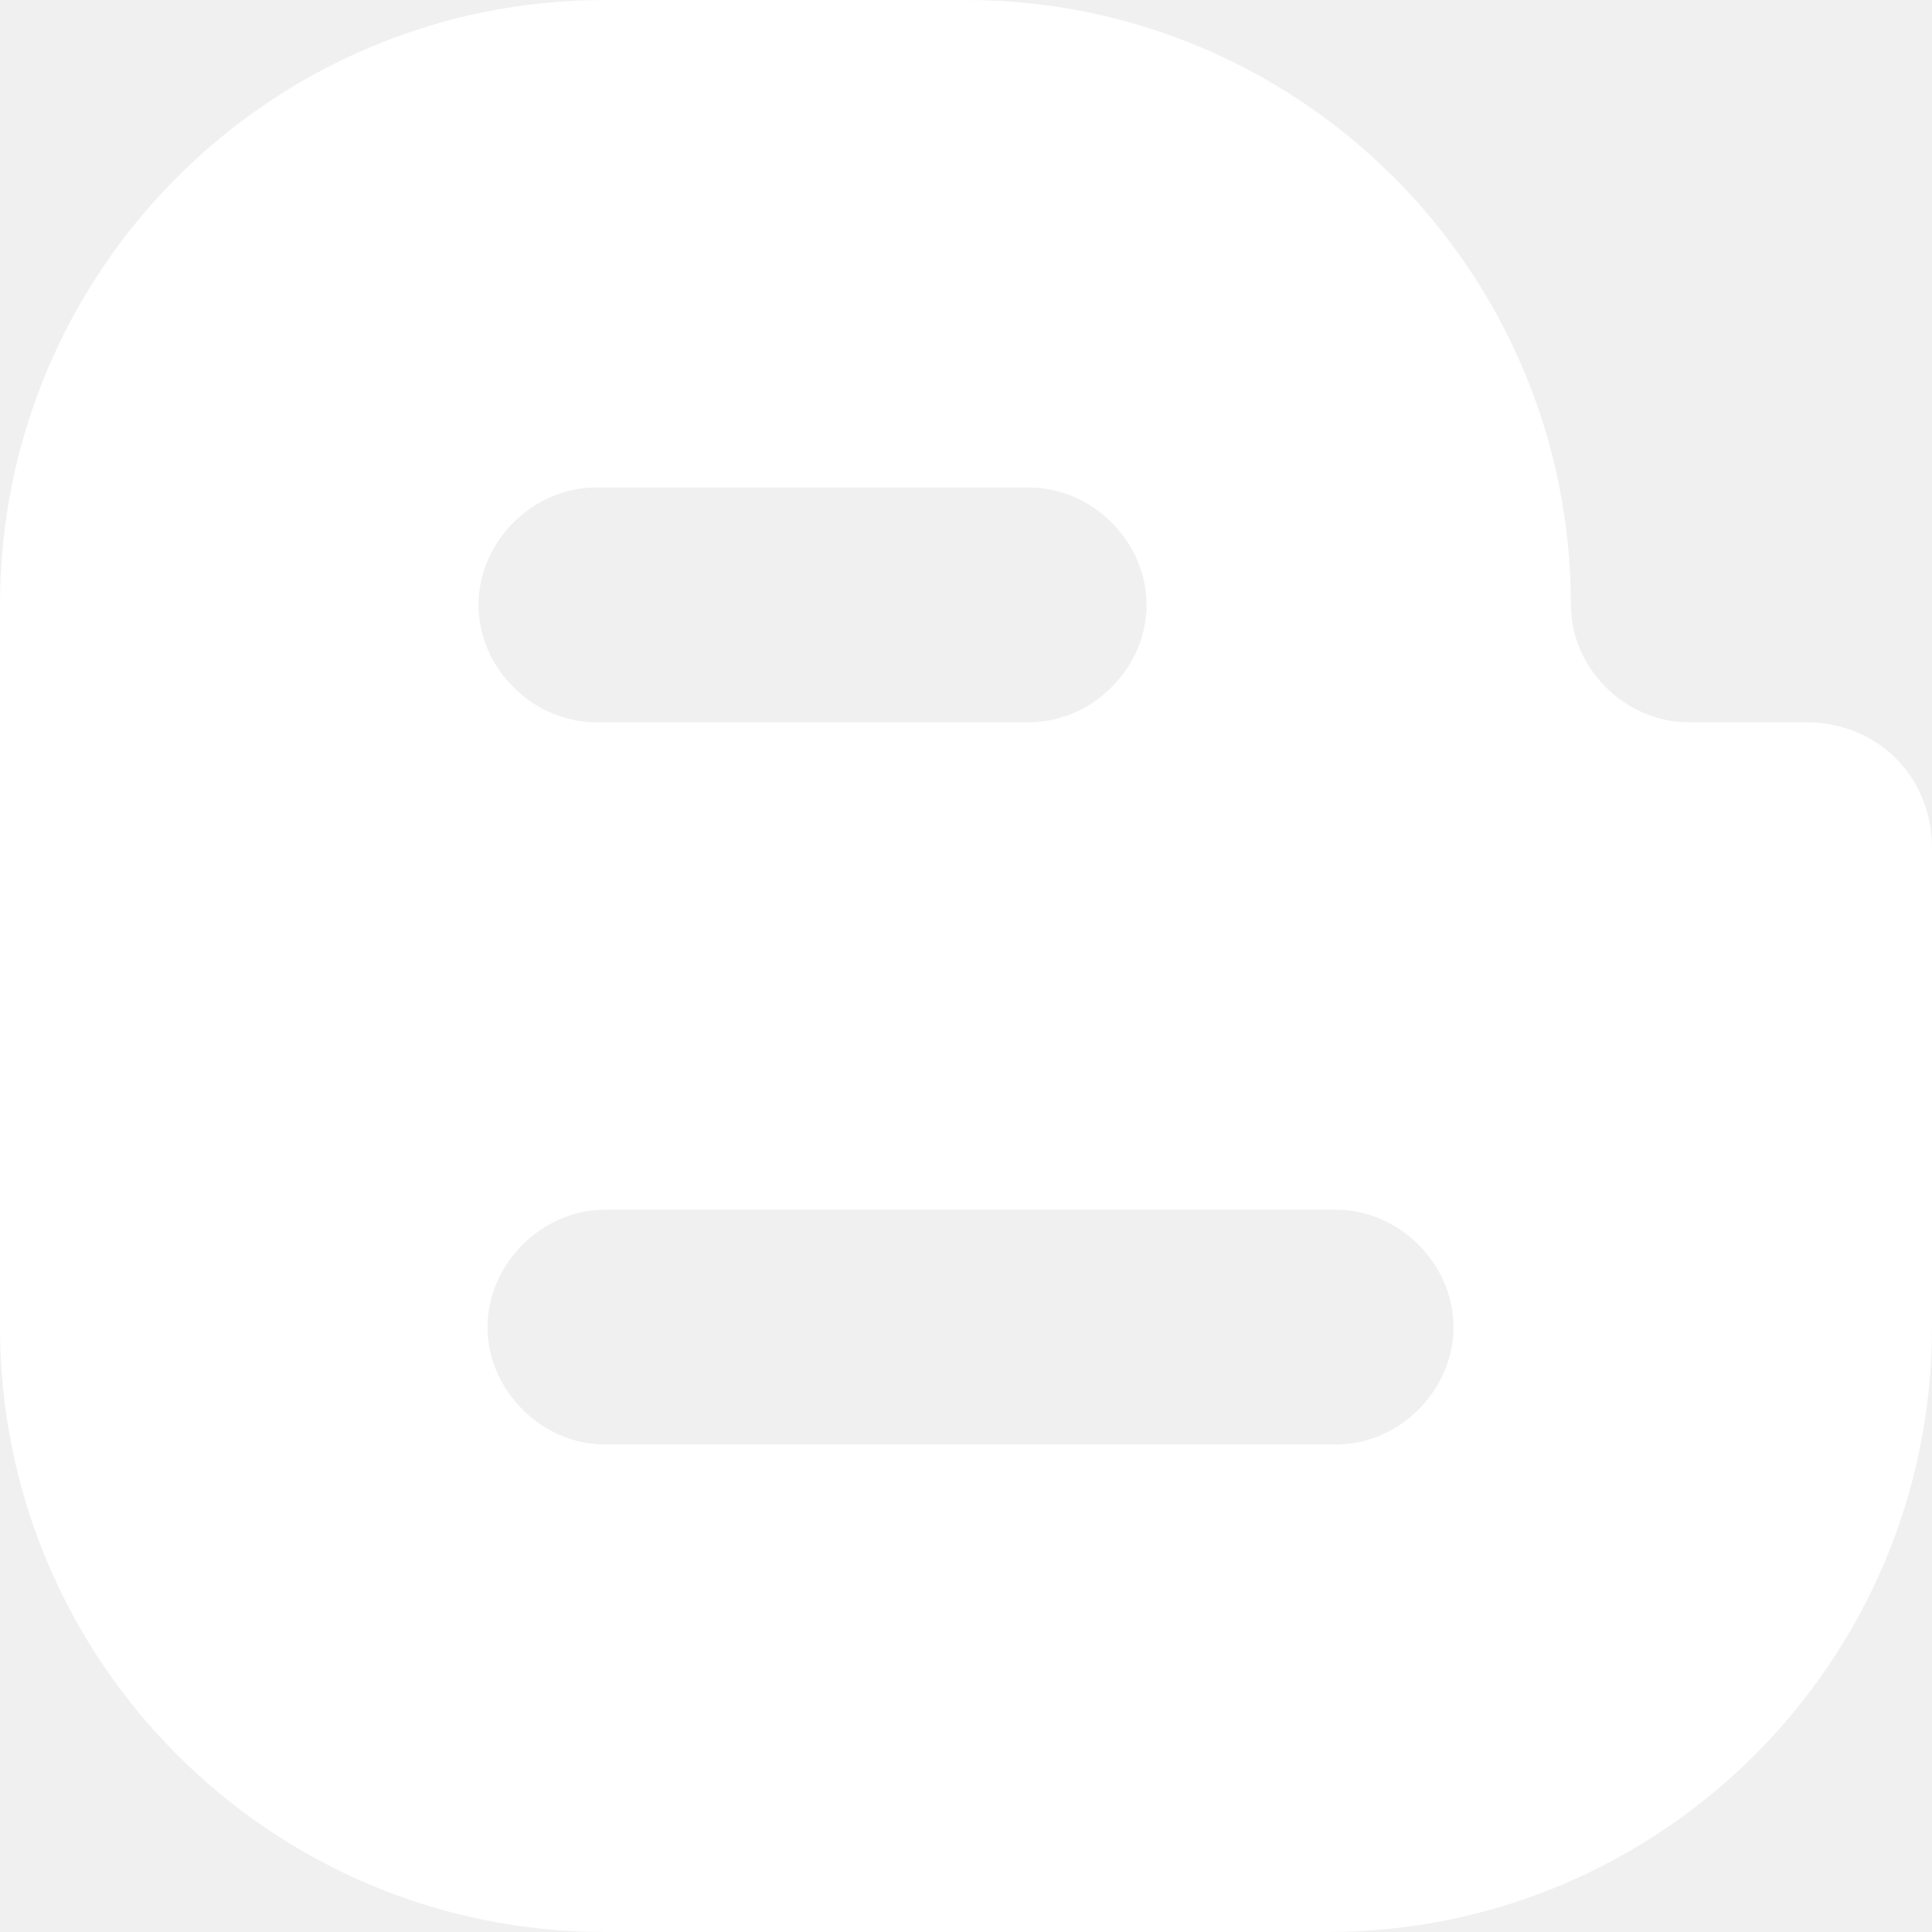
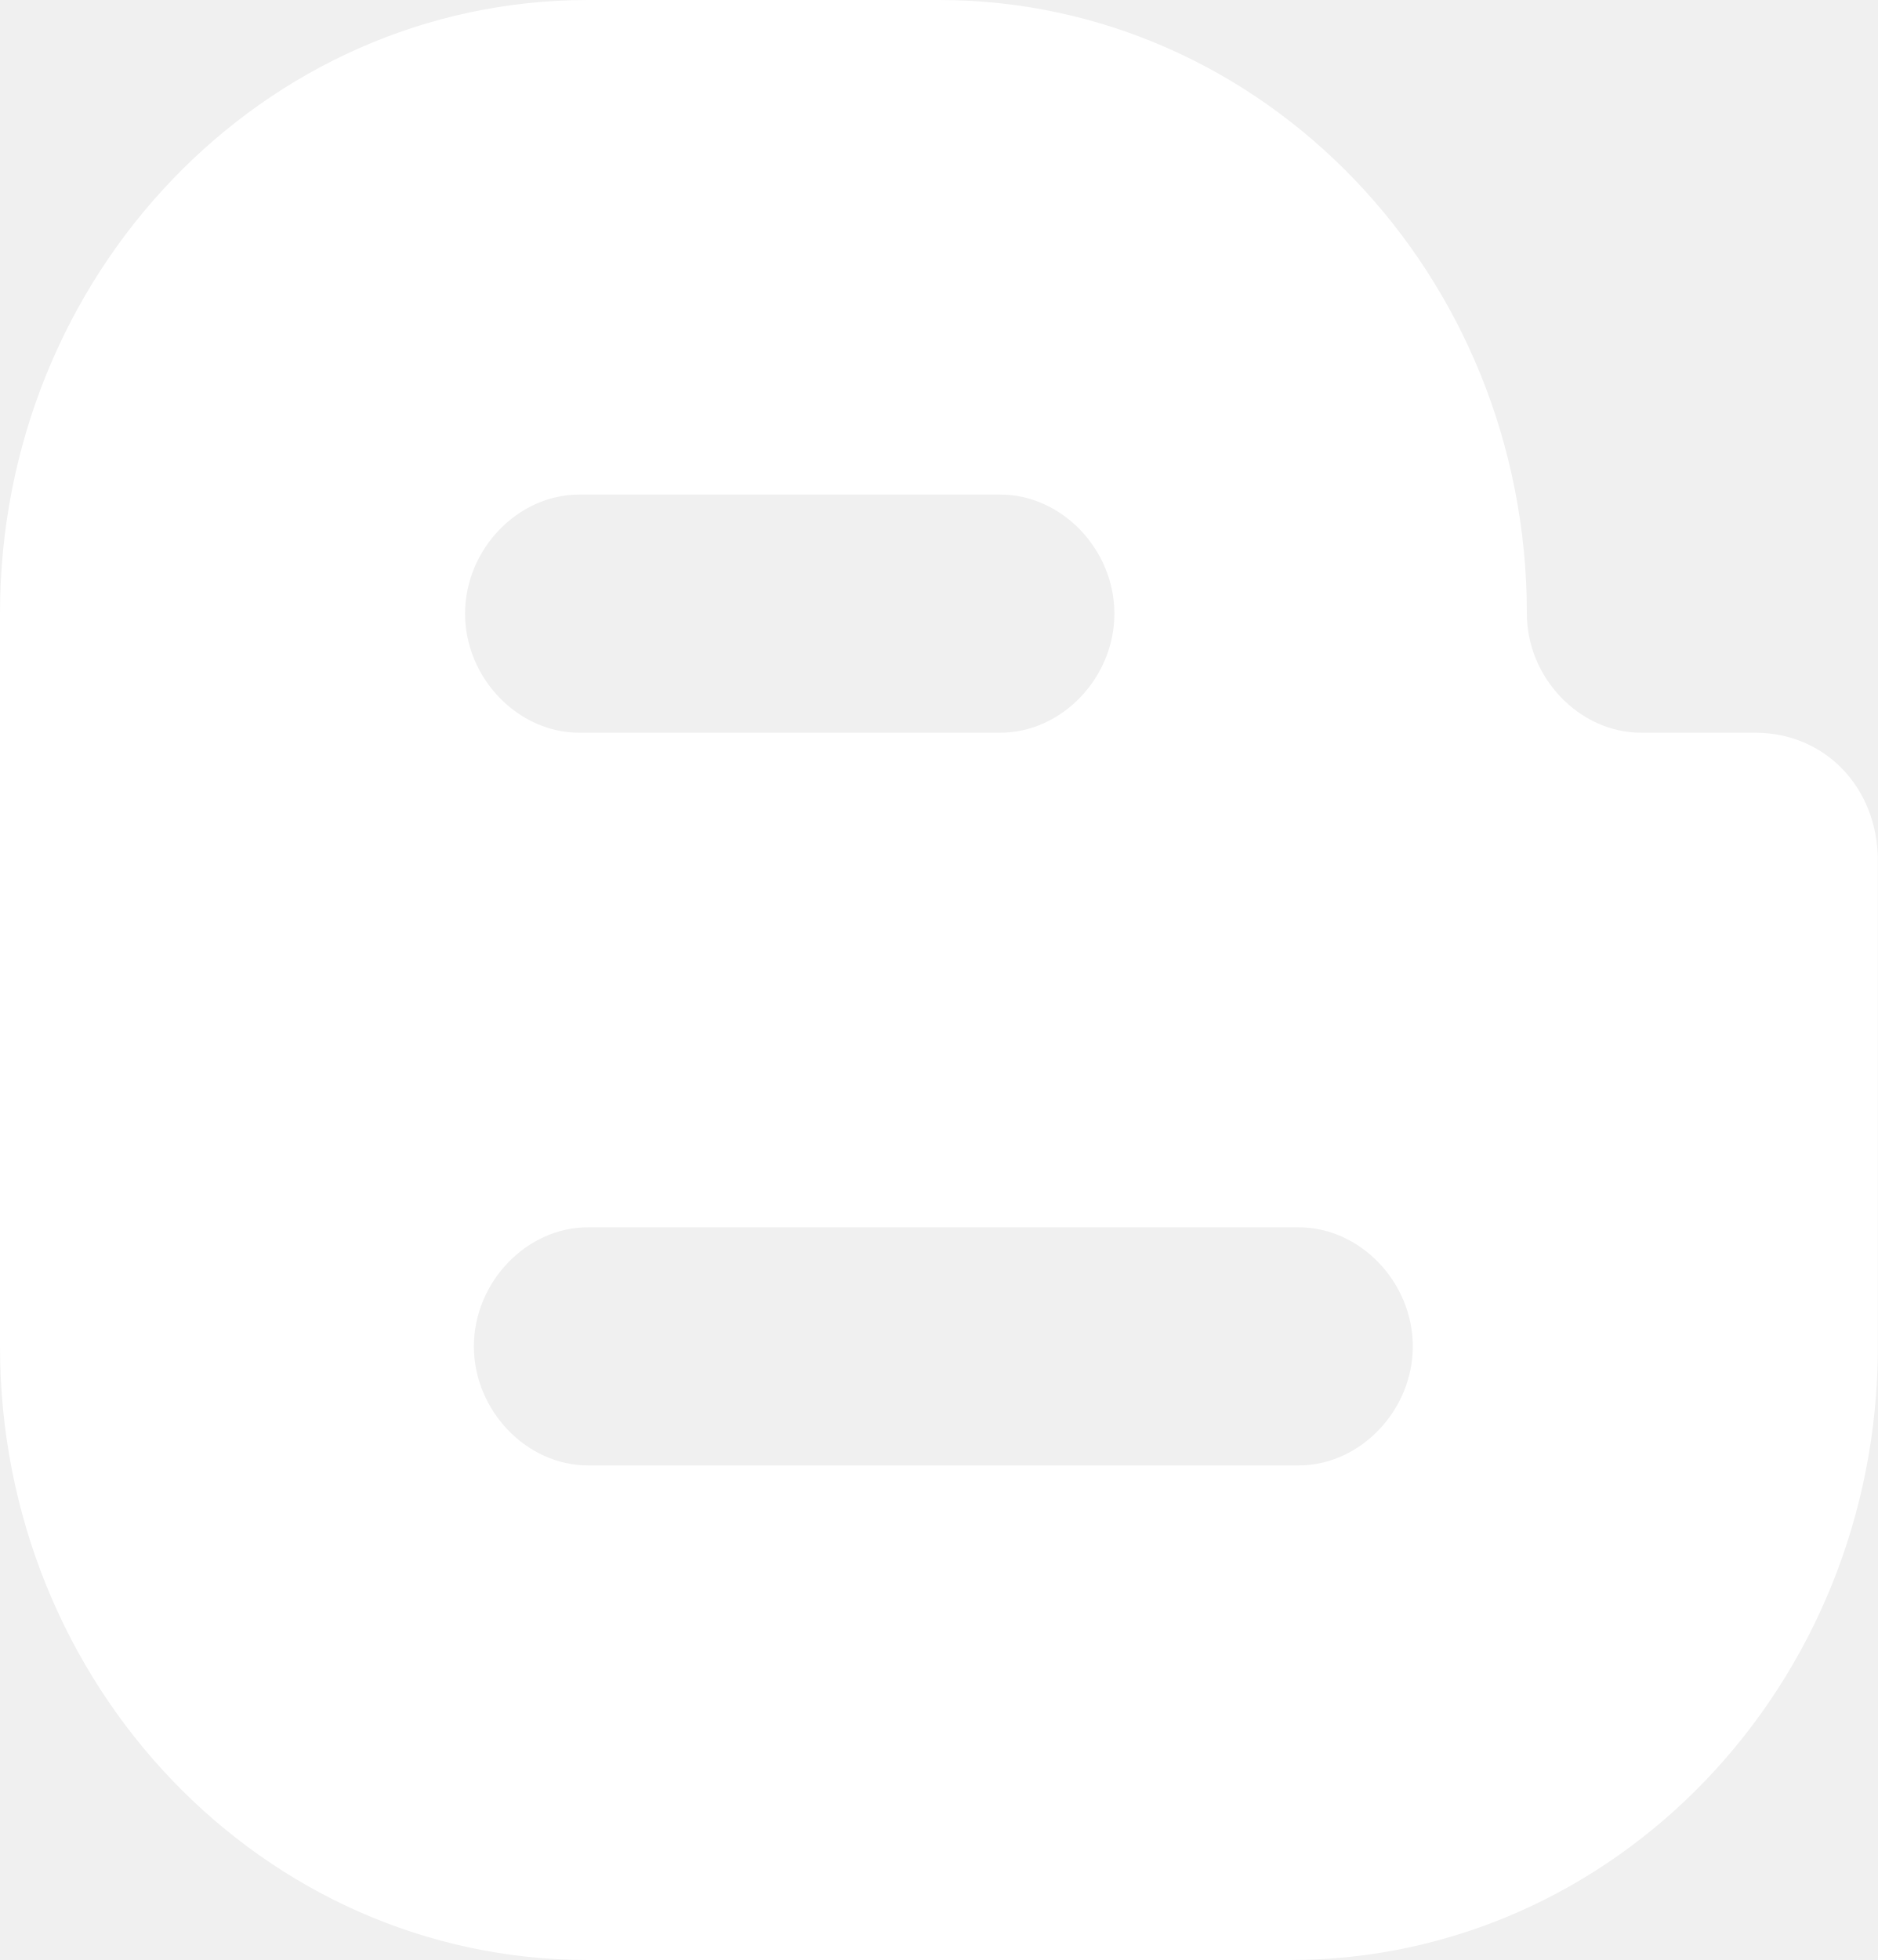
- <svg xmlns="http://www.w3.org/2000/svg" width="24" height="24" viewBox="0 0 24 24" fill="none">
-   <path d="M22.43 8.972H20.972C20.187 8.972 19.514 8.299 19.514 7.514C19.514 3.364 16.149 0 12 0H7.514C3.364 0 0 3.364 0 7.514V16.486C0 20.636 3.364 24 7.514 24H16.486C20.636 24 24 20.636 24 16.486V10.542C24 9.645 23.327 8.972 22.43 8.972ZM7.402 6.056H12.785C13.57 6.056 14.243 6.729 14.243 7.514C14.243 8.299 13.57 8.972 12.785 8.972H7.402C6.617 8.972 5.944 8.299 5.944 7.514C5.944 6.729 6.617 6.056 7.402 6.056ZM16.598 17.944H7.514C6.729 17.944 6.056 17.271 6.056 16.486C6.056 15.701 6.729 15.028 7.514 15.028H16.598C17.383 15.028 18.056 15.701 18.056 16.486C18.056 17.271 17.383 17.944 16.598 17.944Z" fill="white" />
+ <svg xmlns="http://www.w3.org/2000/svg" width="23" height="24" viewBox="0 0 23 24" fill="none">
+   <path d="M21.495 8.972H20.098C19.346 8.972 18.701 8.299 18.701 7.514C18.701 3.364 15.477 0 11.5 0H7.201C3.224 0 0 3.364 0 7.514V16.486C0 20.636 3.224 24 7.201 24H15.799C19.776 24 23 20.636 23 16.486V10.542C23 9.645 22.355 8.972 21.495 8.972ZM7.093 6.056H12.252C13.005 6.056 13.649 6.729 13.649 7.514C13.649 8.299 13.005 8.972 12.252 8.972H7.093C6.341 8.972 5.696 8.299 5.696 7.514C5.696 6.729 6.341 6.056 7.093 6.056ZM15.906 17.944H7.201C6.449 17.944 5.804 17.271 5.804 16.486C5.804 15.701 6.449 15.028 7.201 15.028H15.906C16.659 15.028 17.304 15.701 17.304 16.486C17.304 17.271 16.659 17.944 15.906 17.944Z" fill="white" />
</svg>
